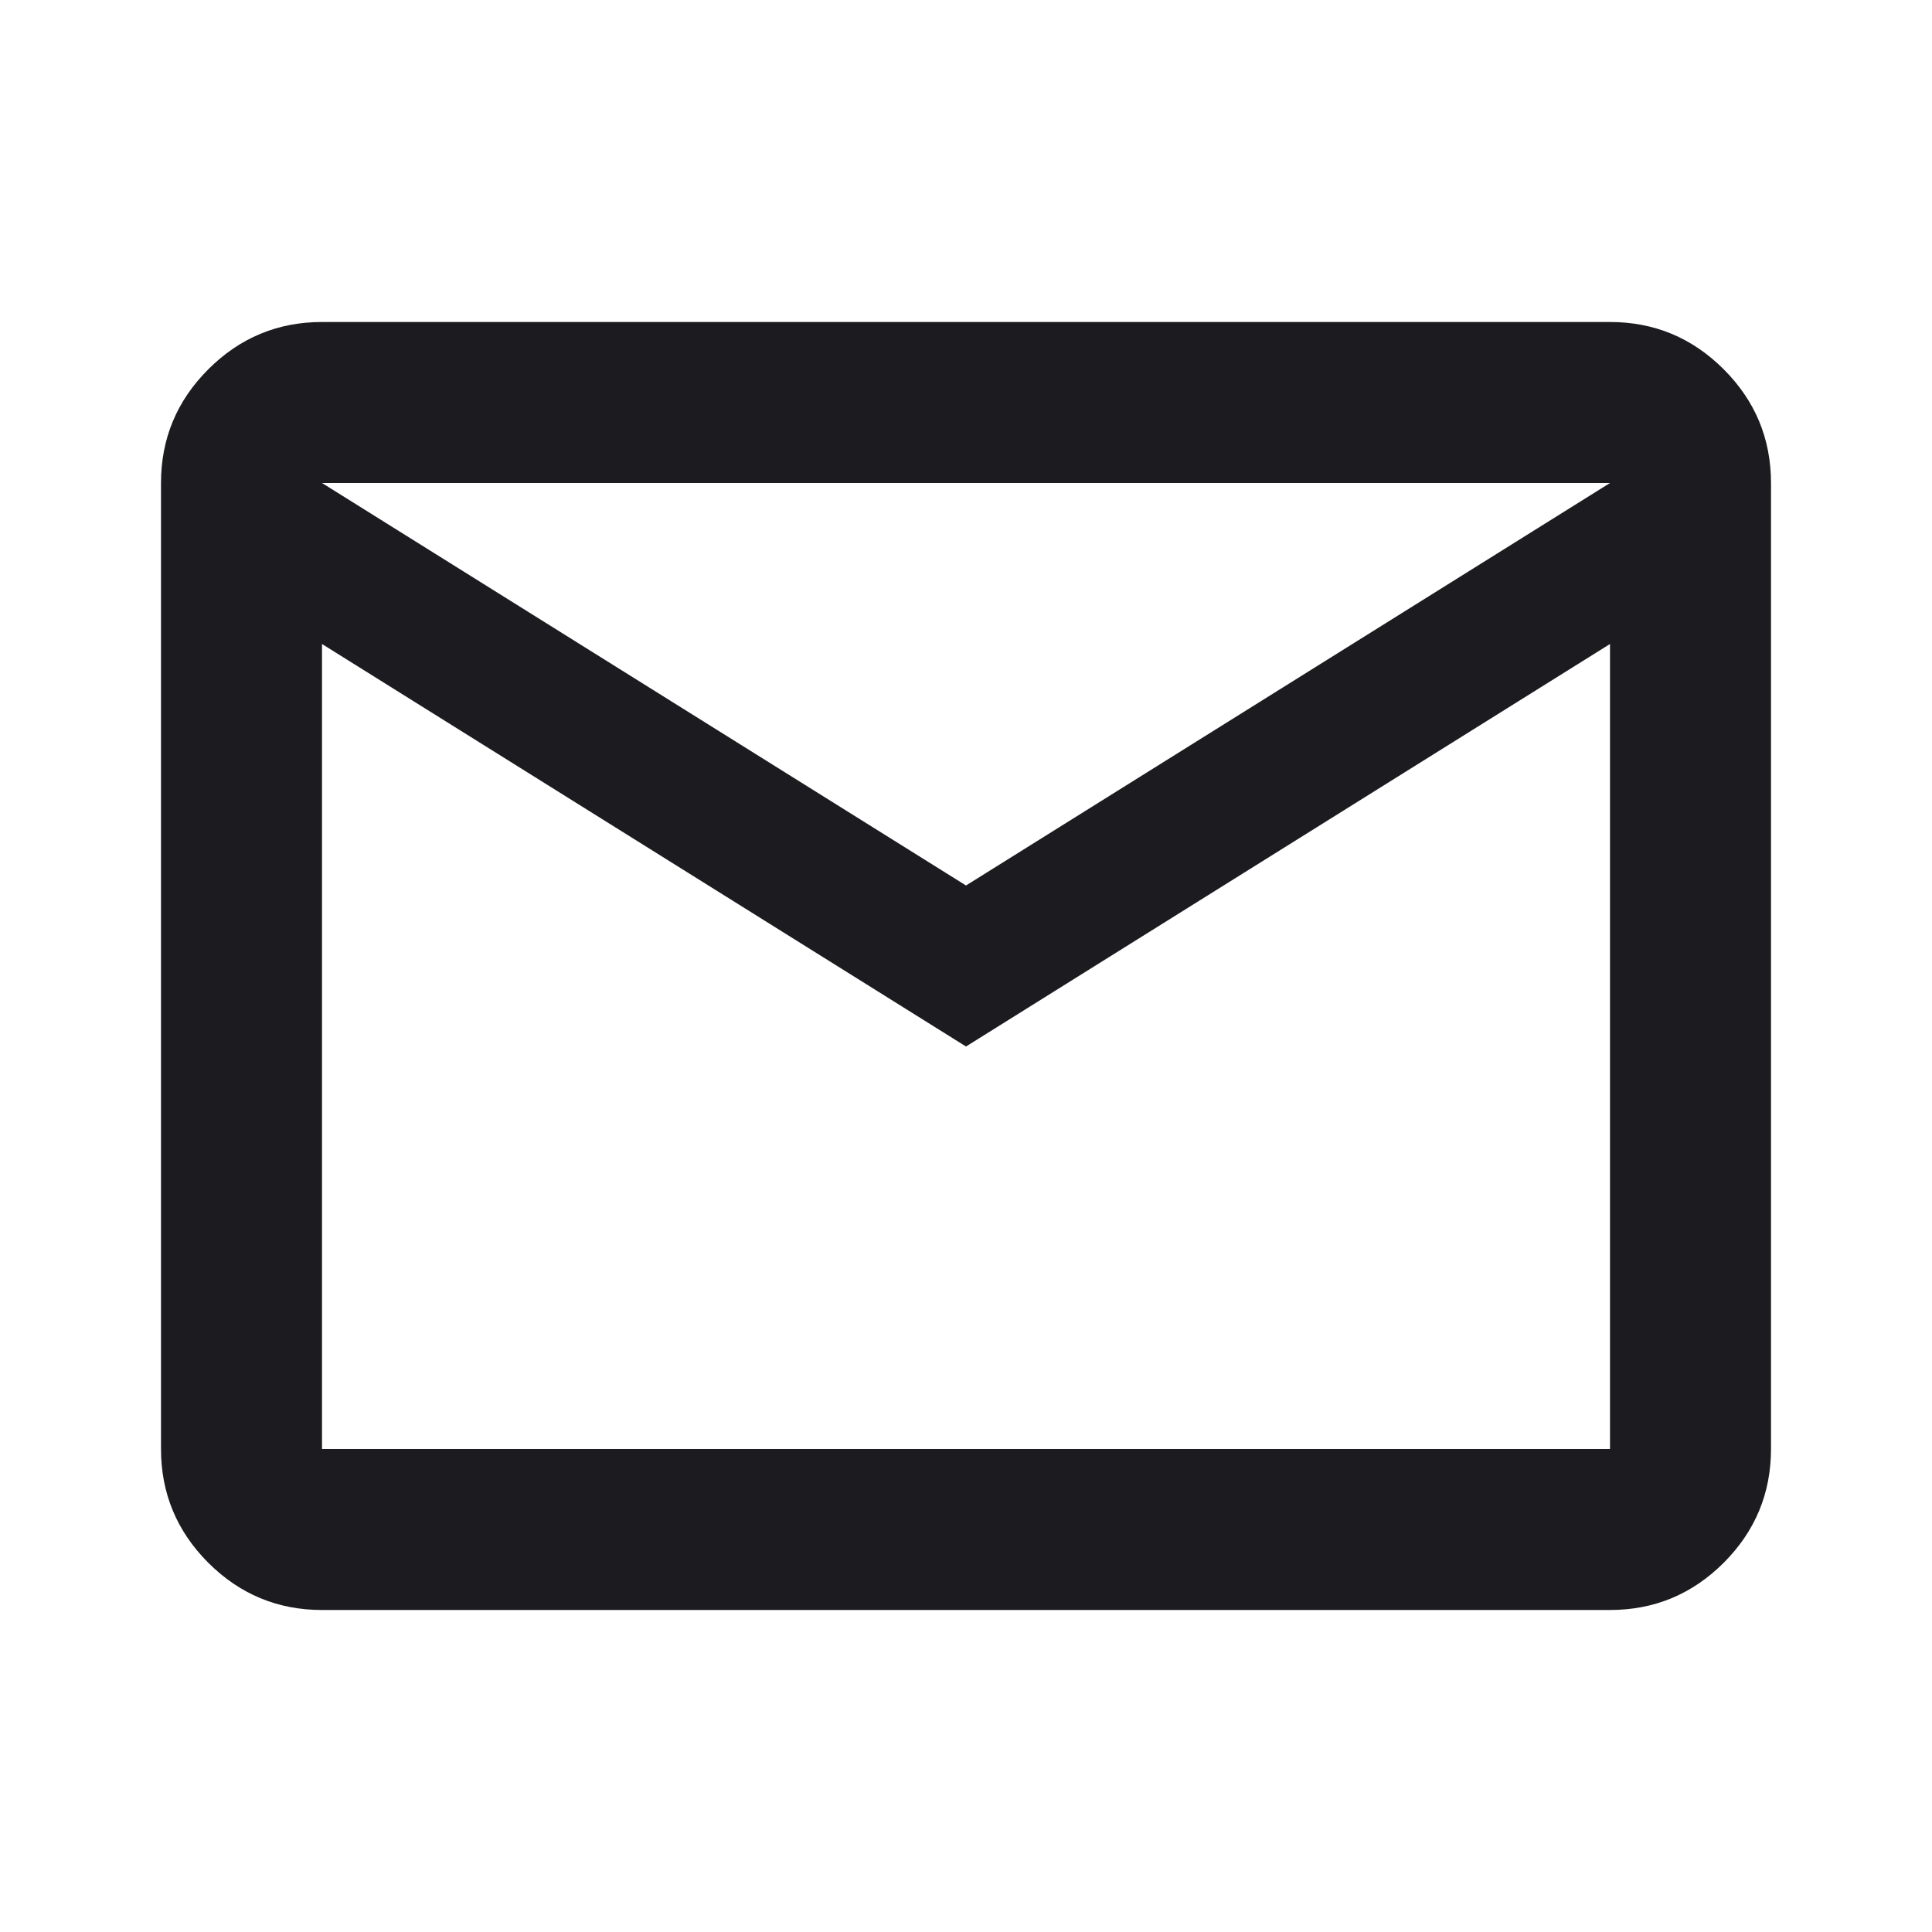
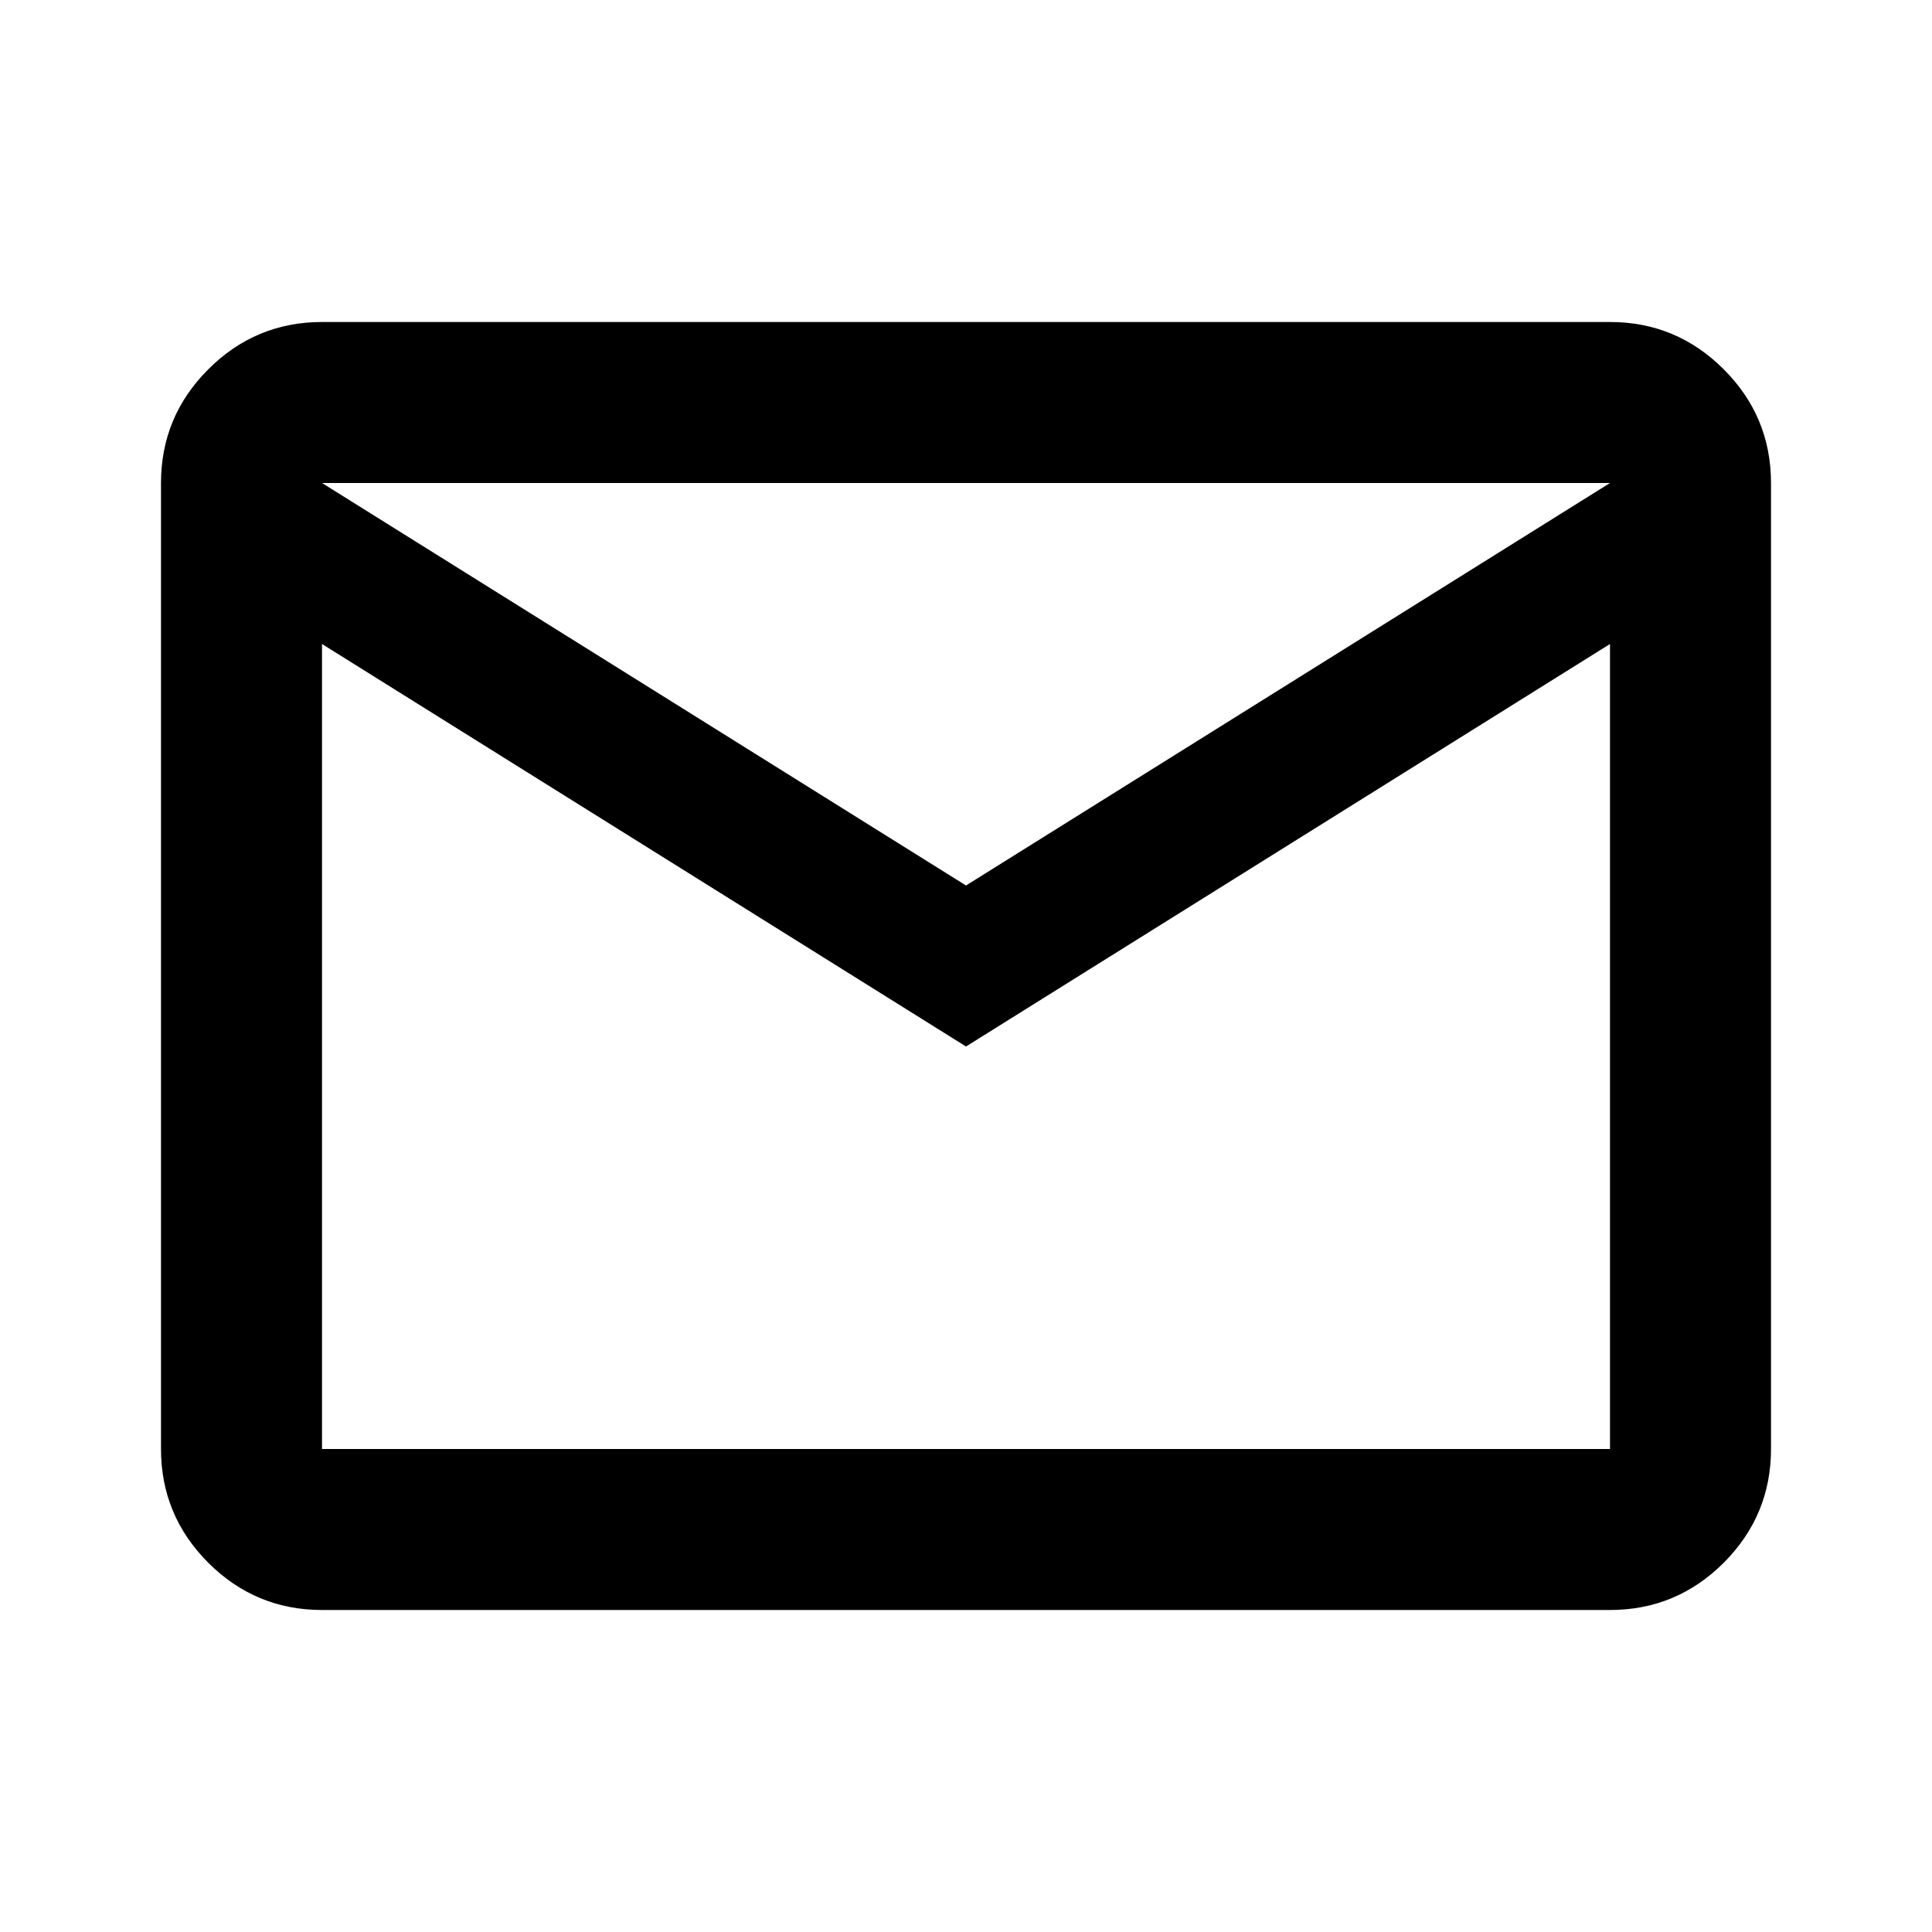
<svg xmlns="http://www.w3.org/2000/svg" width="24" height="24" viewBox="0 0 24 24" fill="none">
-   <path d="M4 20C3.45 20 2.979 19.804 2.587 19.413C2.196 19.021 2 18.55 2 18V6C2 5.45 2.196 4.979 2.587 4.588C2.979 4.196 3.45 4 4 4H20C20.55 4 21.021 4.196 21.413 4.588C21.804 4.979 22 5.45 22 6V18C22 18.55 21.804 19.021 21.413 19.413C21.021 19.804 20.55 20 20 20H4ZM12 13L4 8V18H20V8L12 13ZM12 11L20 6H4L12 11ZM4 8V6V18V8Z" fill="#1C1B1F" />
+   <path d="M4 20C3.45 20 2.979 19.804 2.587 19.413C2.196 19.021 2 18.55 2 18V6C2 5.45 2.196 4.979 2.587 4.588C2.979 4.196 3.45 4 4 4H20C20.55 4 21.021 4.196 21.413 4.588C21.804 4.979 22 5.45 22 6V18C22 18.55 21.804 19.021 21.413 19.413C21.021 19.804 20.55 20 20 20H4ZM12 13L4 8V18H20V8L12 13ZM12 11L20 6H4L12 11ZM4 8V6V18V8Z" fill="currentColor" />
</svg>
